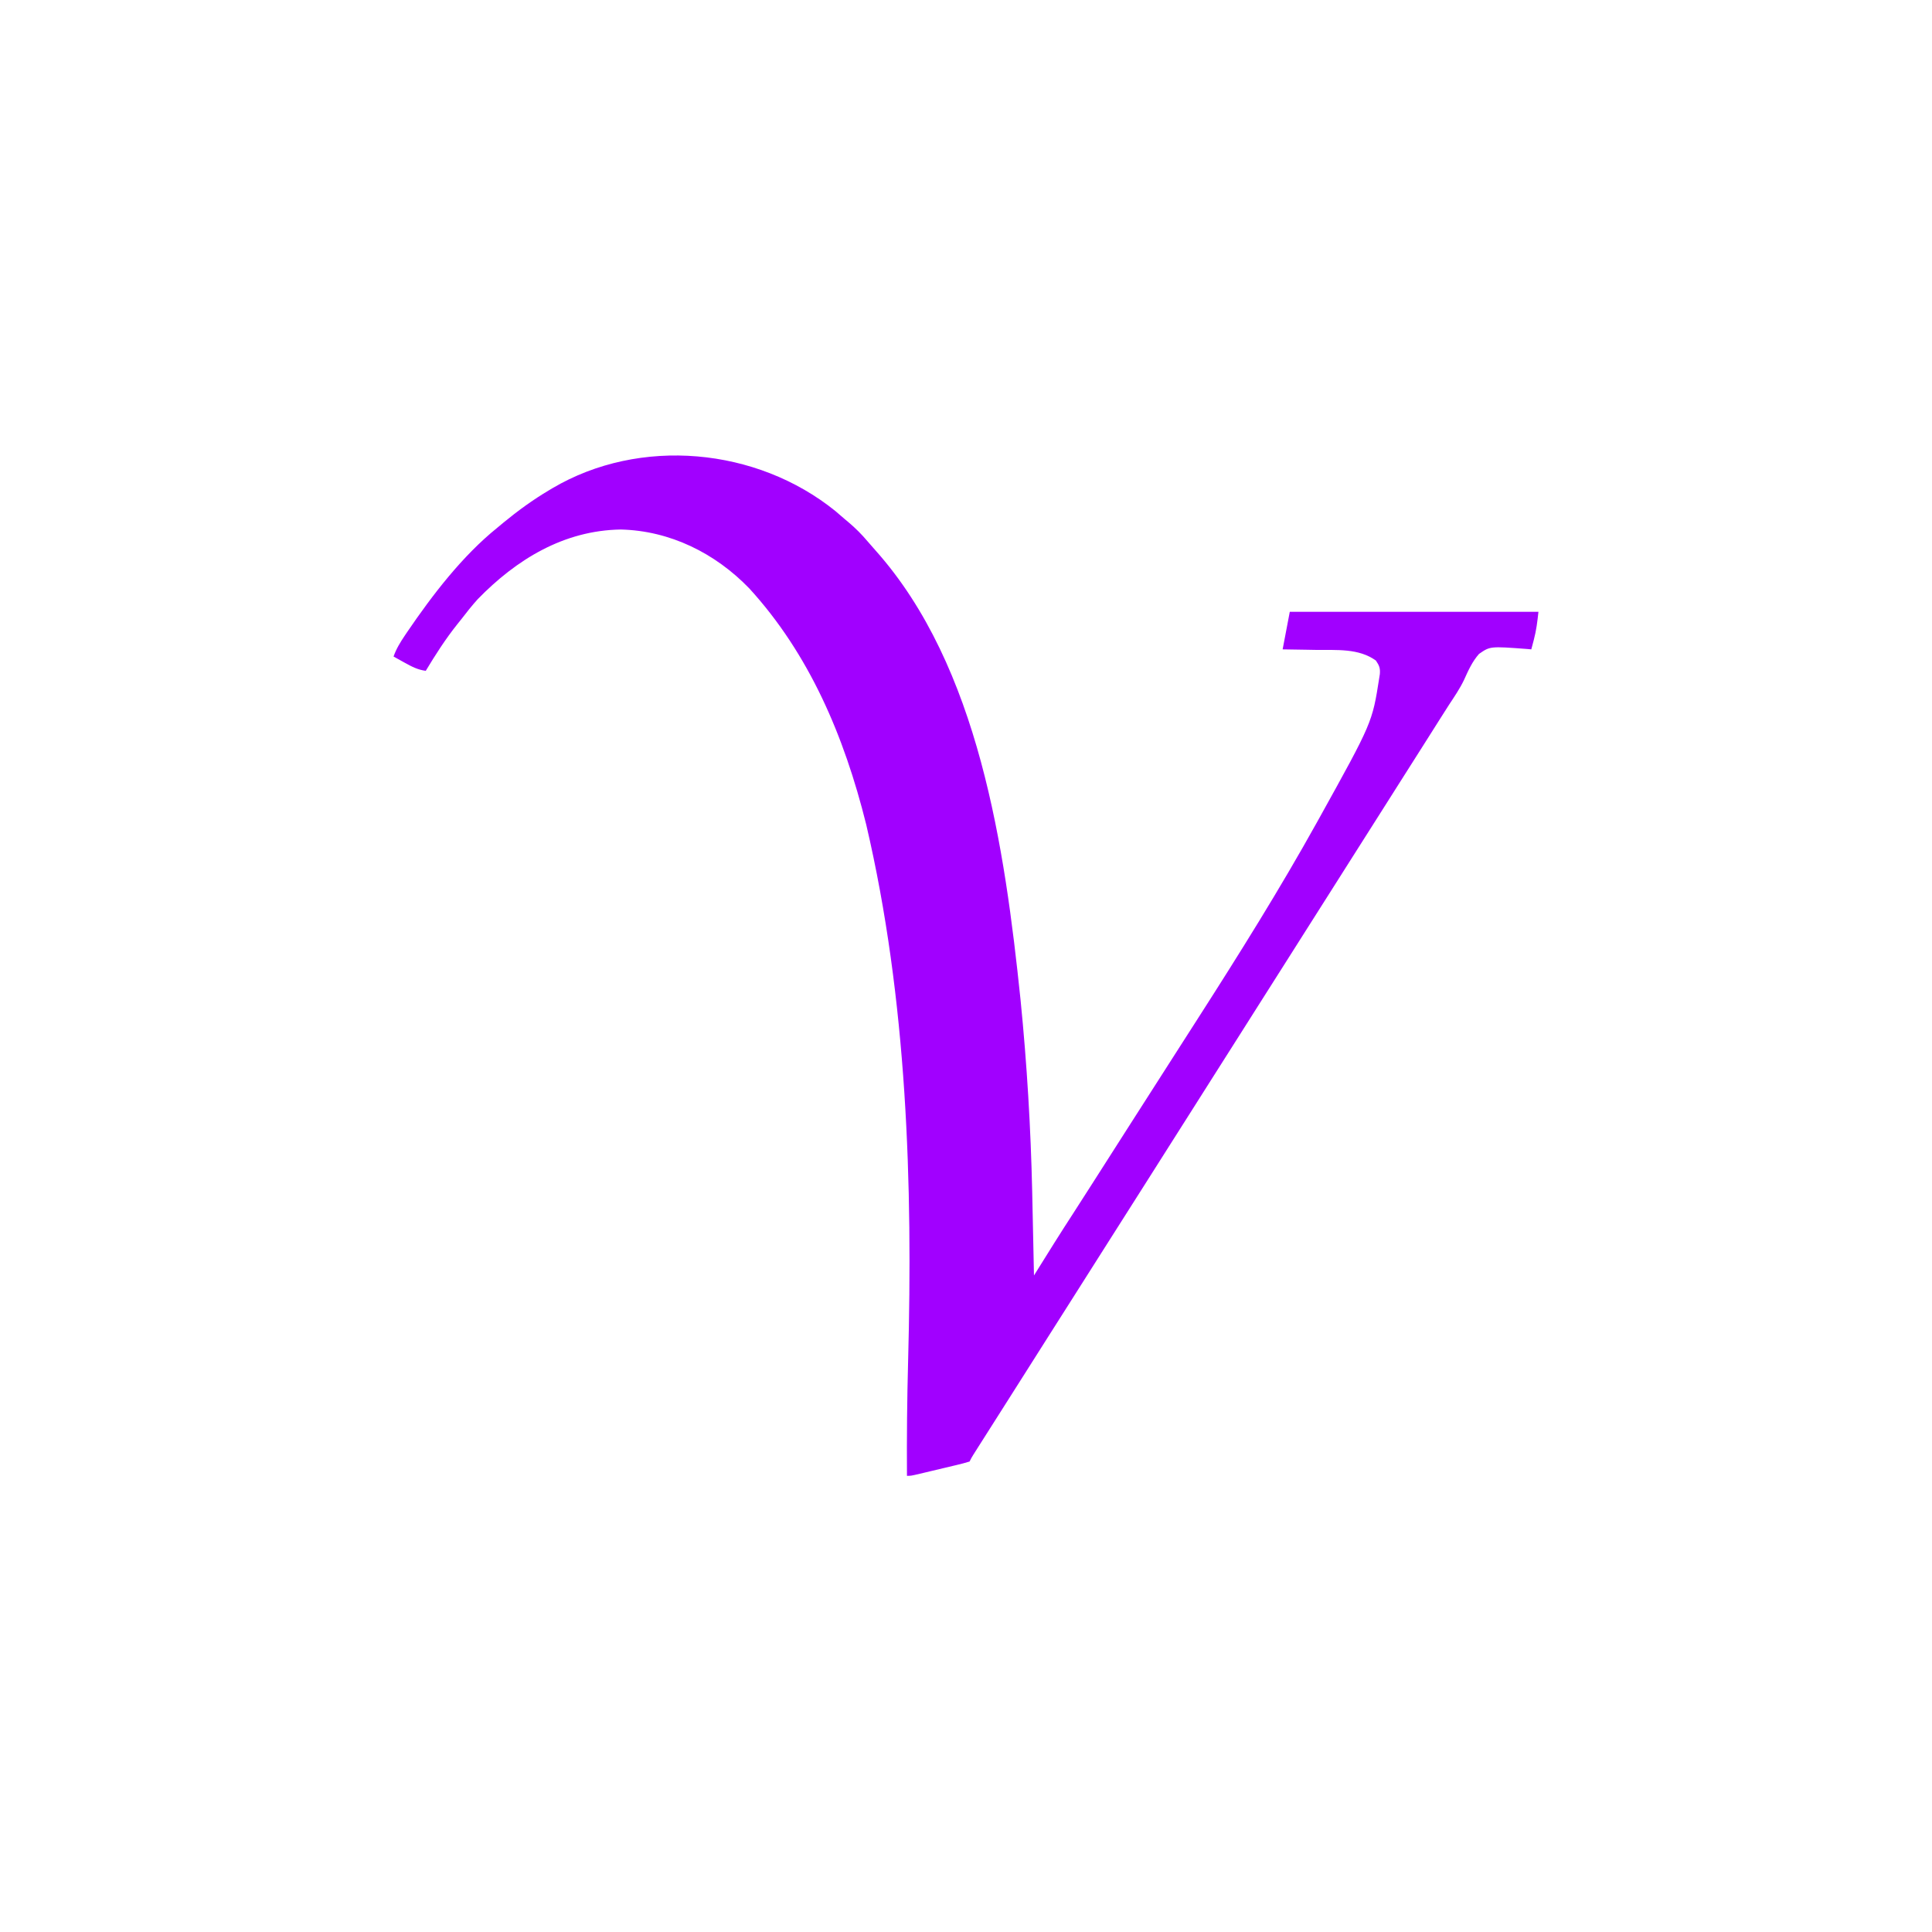
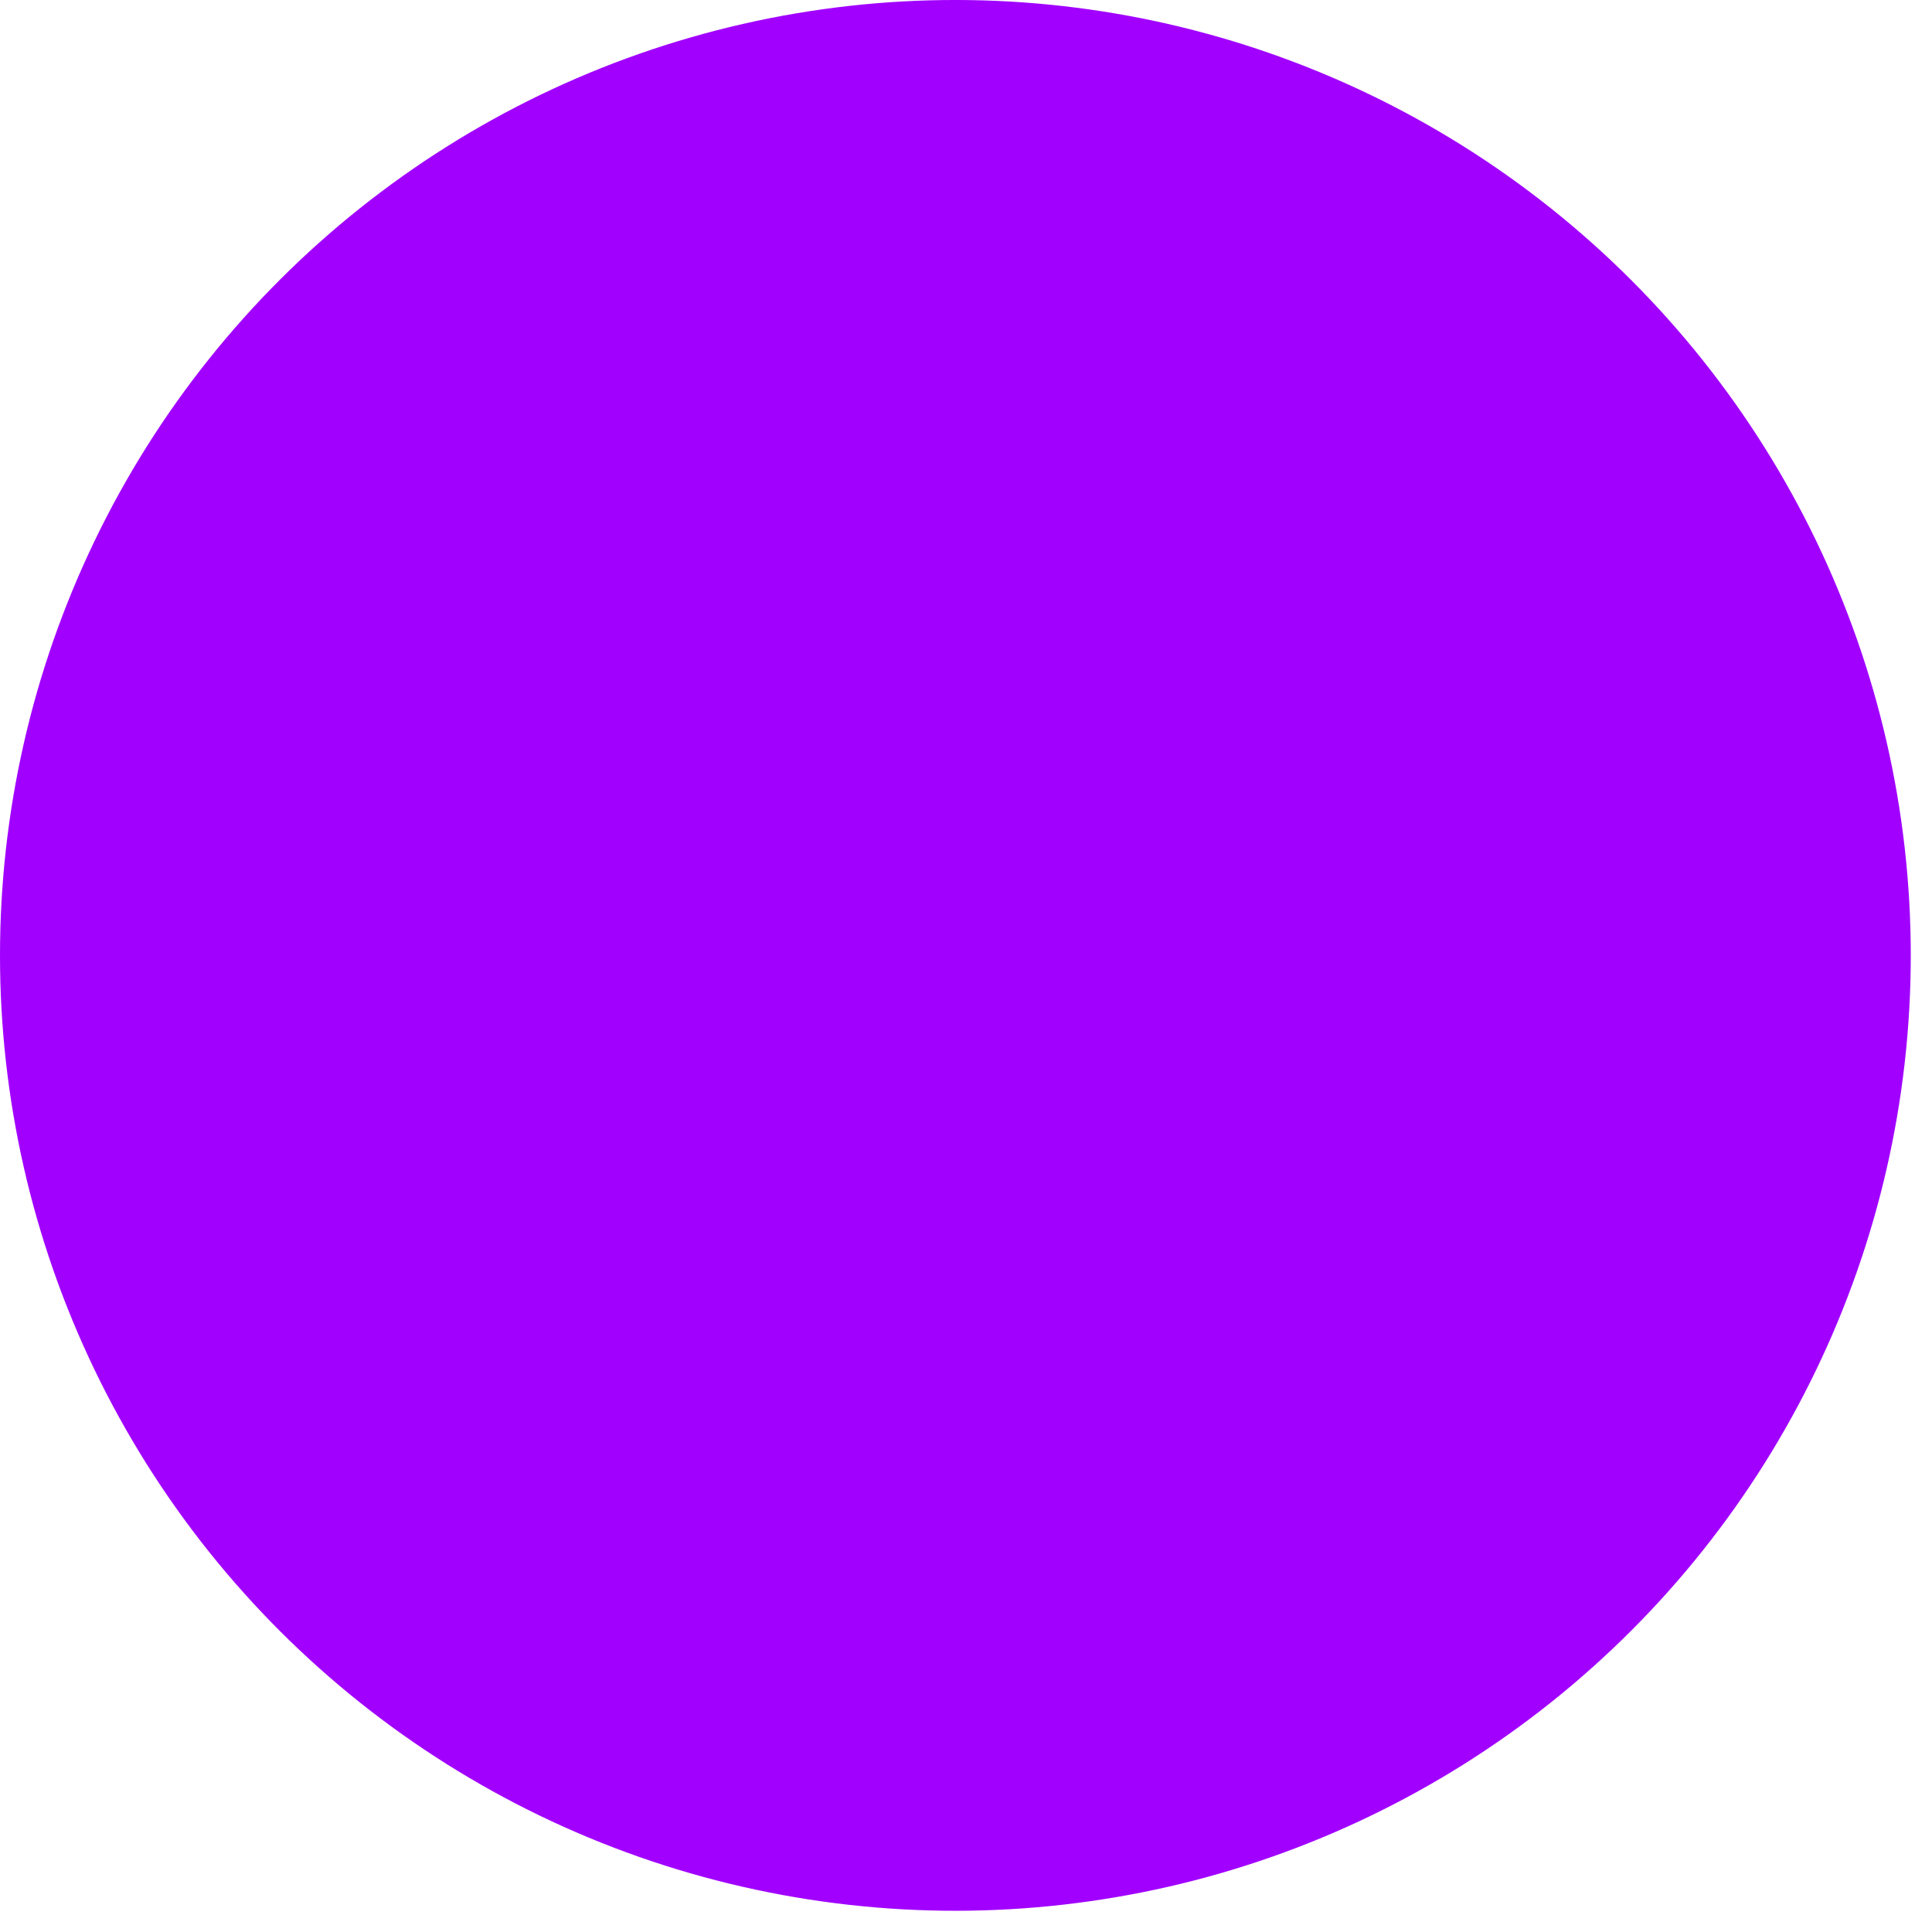
- <svg xmlns="http://www.w3.org/2000/svg" version="1.1" width="1080" height="1080">
-   <path d="M467,285.69c1.67,1.43,3.34,2.86,5,4.31c.73,.61,1.45,1.21,2.2,1.84c3.97,3.34,7.5,6.87,10.84,10.84c1.43,1.7,2.9,3.37,4.39,5.02c57.86,64.87,72.25,166.53,81.05,251.08c3.64,36.46,5.72,71.87,6.52,107.22c.01,.45,.01,.45,.06,2.75c.34,14.75,.65,29.5,.94,44.25c.4-.64,.79-1.28,1.2-1.93c6.82-10.96,13.64-21.9,20.68-32.71c3.64-5.6,7.23-11.22,10.81-16.86c7.07-11.12,14.17-22.23,21.28-33.33c3.34-5.22,6.69-10.45,10.03-15.67c1.33-2.08,2.67-4.17,4-6.25c.66-1.03,1.32-2.06,2-3.12c6-9.38,6-9.38,8-12.51c1.33-2.07,2.66-4.15,3.99-6.23c3.38-5.29,6.77-10.57,10.15-15.85C692.99,532.88,715.42,497.02,736,460c.27-.49,.27-.49,1.66-2.98C767.11,403.91,767.11,403.91,771,379c.11-.71,.23-1.43,.34-2.16c.29-3.32-.34-4.84-2.21-7.59c-9.65-6.94-21.9-5.8-33.25-5.94c-1.84-.03-3.67-.07-5.5-.1c-4.46-.09-8.92-.15-13.38-.21c1.33-7,2.67-14,4-21c46.33,0,92.67,0,139,0c-.62,5.61-1.16,10.25-2.56,15.56c-.14,.52-.14,.52-.82,3.13c-.2,.76-.41,1.53-.62,2.31c-.76-.07-1.51-.14-2.29-.21c-20.75-1.55-20.75-1.55-26.94,2.77c-3.81,4.29-6.07,9.44-8.42,14.63c-2.35,4.88-5.38,9.3-8.35,13.81c-1.19,1.86-2.38,3.73-3.56,5.59c-.58,.91-1.16,1.82-1.75,2.75c-2.57,4.05-5.13,8.1-7.69,12.16c-4.91,7.78-9.85,15.55-14.79,23.31c-3.75,5.89-7.49,11.78-11.21,17.69c-4.91,7.78-9.85,15.55-14.79,23.31c-3.75,5.89-7.49,11.78-11.21,17.69c-4.91,7.78-9.85,15.55-14.79,23.31c-3.75,5.89-7.49,11.78-11.21,17.69c-4.91,7.78-9.85,15.55-14.79,23.31c-3.75,5.89-7.49,11.78-11.21,17.69c-4.91,7.78-9.85,15.55-14.79,23.31c-3.75,5.89-7.49,11.78-11.21,17.69c-4.91,7.78-9.85,15.55-14.79,23.31c-3.75,5.89-7.49,11.78-11.21,17.69c-7.23,11.46-14.51,22.88-21.79,34.31c-6.58,10.32-13.14,20.65-19.67,31.01c-4.42,7.01-8.88,14-13.33,20.99c-3.75,5.89-7.49,11.78-11.21,17.69c-4.32,6.84-8.65,13.68-13,20.5c-4.61,7.24-9.22,14.49-13.81,21.75c-.51,.8-1.02,1.61-1.55,2.44c-.46,.73-.93,1.47-1.41,2.23c-.2,.32-.2,.32-1.24,1.96C543,815,543,815,542,817c-2.42,.75-4.78,1.37-7.25,1.95c-.72,.17-1.45,.34-2.2,.52c-1.54,.37-3.07,.74-4.61,1.1c-2.37,.55-4.72,1.12-7.08,1.68c-1.5,.36-2.99,.72-4.48,1.07c-.71,.17-1.42,.34-2.15,.51C509.24,825,509.24,825,507,825c-.13-21.4,.06-42.77,.64-64.16c2.63-98.7-.47-202-23.46-300.07c-12.28-49.33-31.77-95.12-65.31-131.83C399.82,309.21,374.54,296.65,347,296c-31.82,.5-58.34,16.71-80,39c-3.19,3.54-6.11,7.21-9,11c-.8,.99-1.59,1.99-2.41,3.01c-6.58,8.24-12.15,16.97-17.59,25.99c-4.51-.6-7.86-2.37-11.81-4.56c-.6-.33-1.2-.66-1.81-1c-1.47-.81-2.92-1.62-4.38-2.44c1.52-4.32,3.77-7.98,6.31-11.75c.44-.65,.87-1.3,1.32-1.96C241.75,332.56,258.39,310.83,278,295c1.11-.92,2.22-1.84,3.33-2.77C289.51,285.5,297.88,279.4,307,274c.58-.35,1.15-.69,1.75-1.05c48.98-28.93,114.29-22.81,158.25,12.74Z" fill="#A100FF" />
+ <svg xmlns="http://www.w3.org/2000/svg" width="1092" height="1092" viewBox="0 0 1092 1092" fill="none">
+   <g filter="url(#filter1)">
+     <path d="M1080 540C1080 704.335 1005.167 859.728 876.684 962.189C748.202 1064.65 580.054 1103.029 419.839 1066.461C259.624 1029.893 124.779 922.358 53.477 774.297C-17.826 626.236 -17.826 453.764 53.477 305.703C124.779 157.642 259.624 50.107 419.839 13.539C580.054 -23.029 748.202 15.35 876.684 117.811C1005.167 220.272 1080 375.665 1080 540Z" fill="#A100FF" />
+   </g>
</svg>
